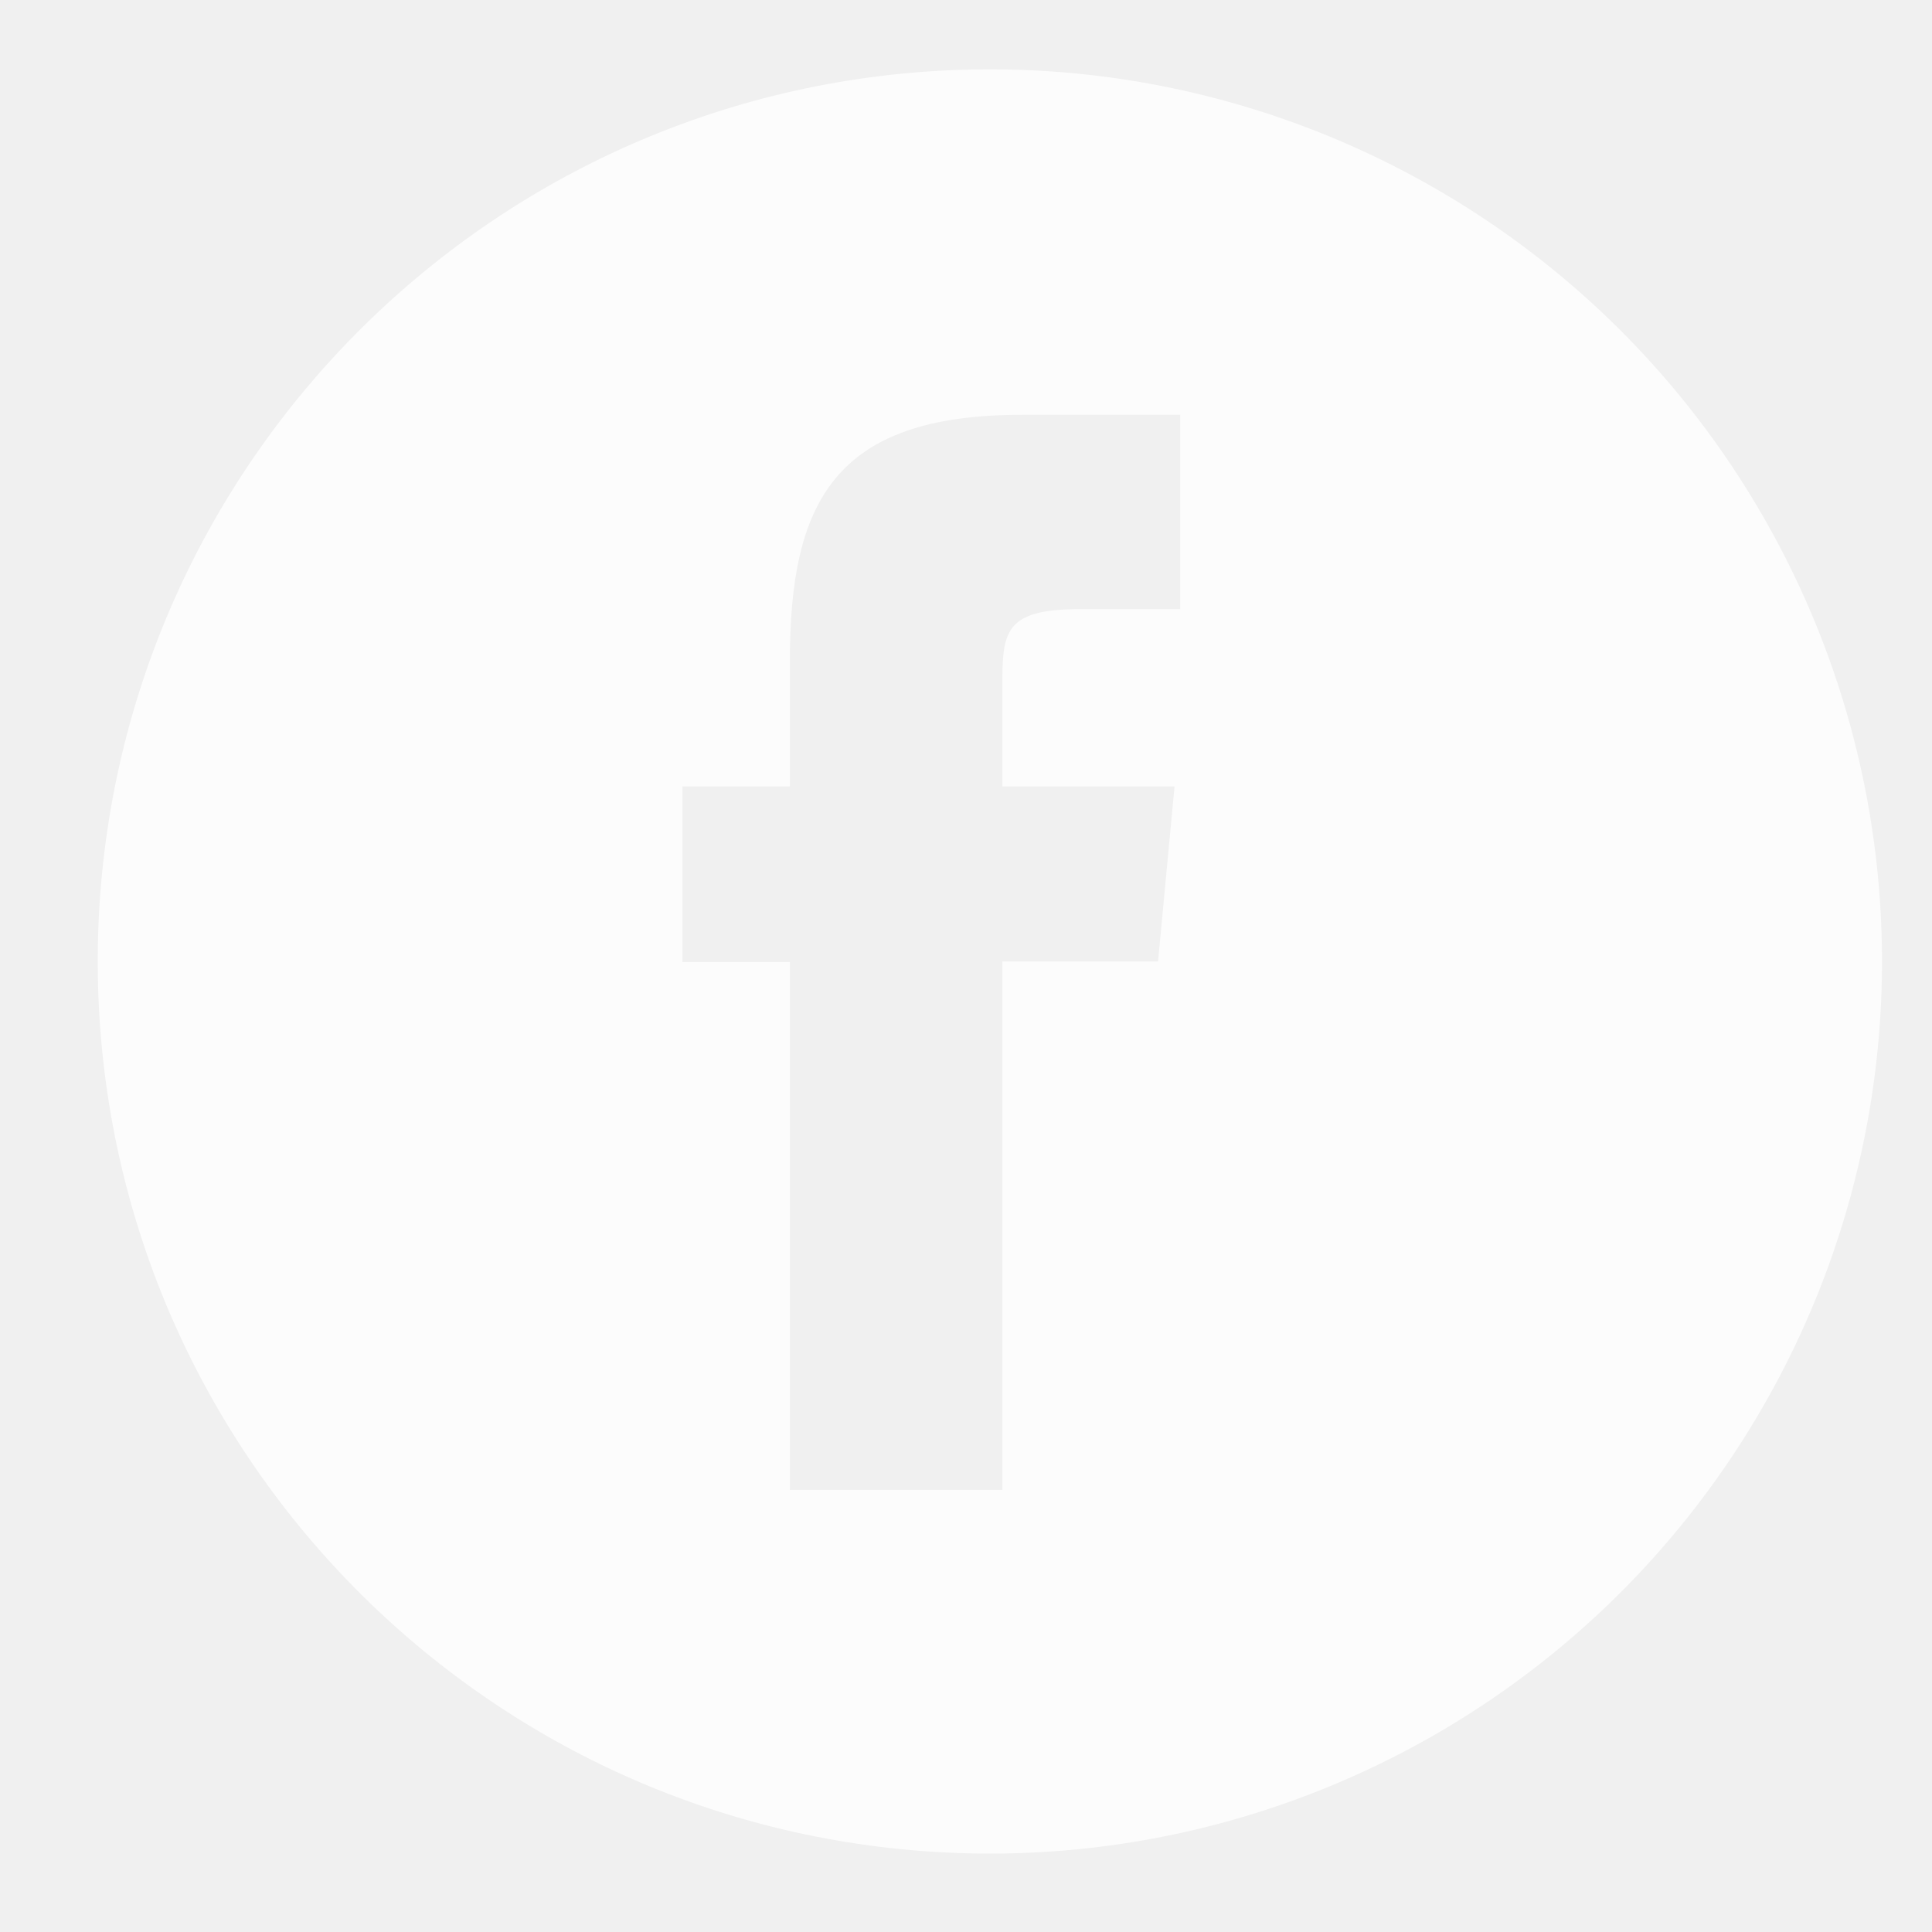
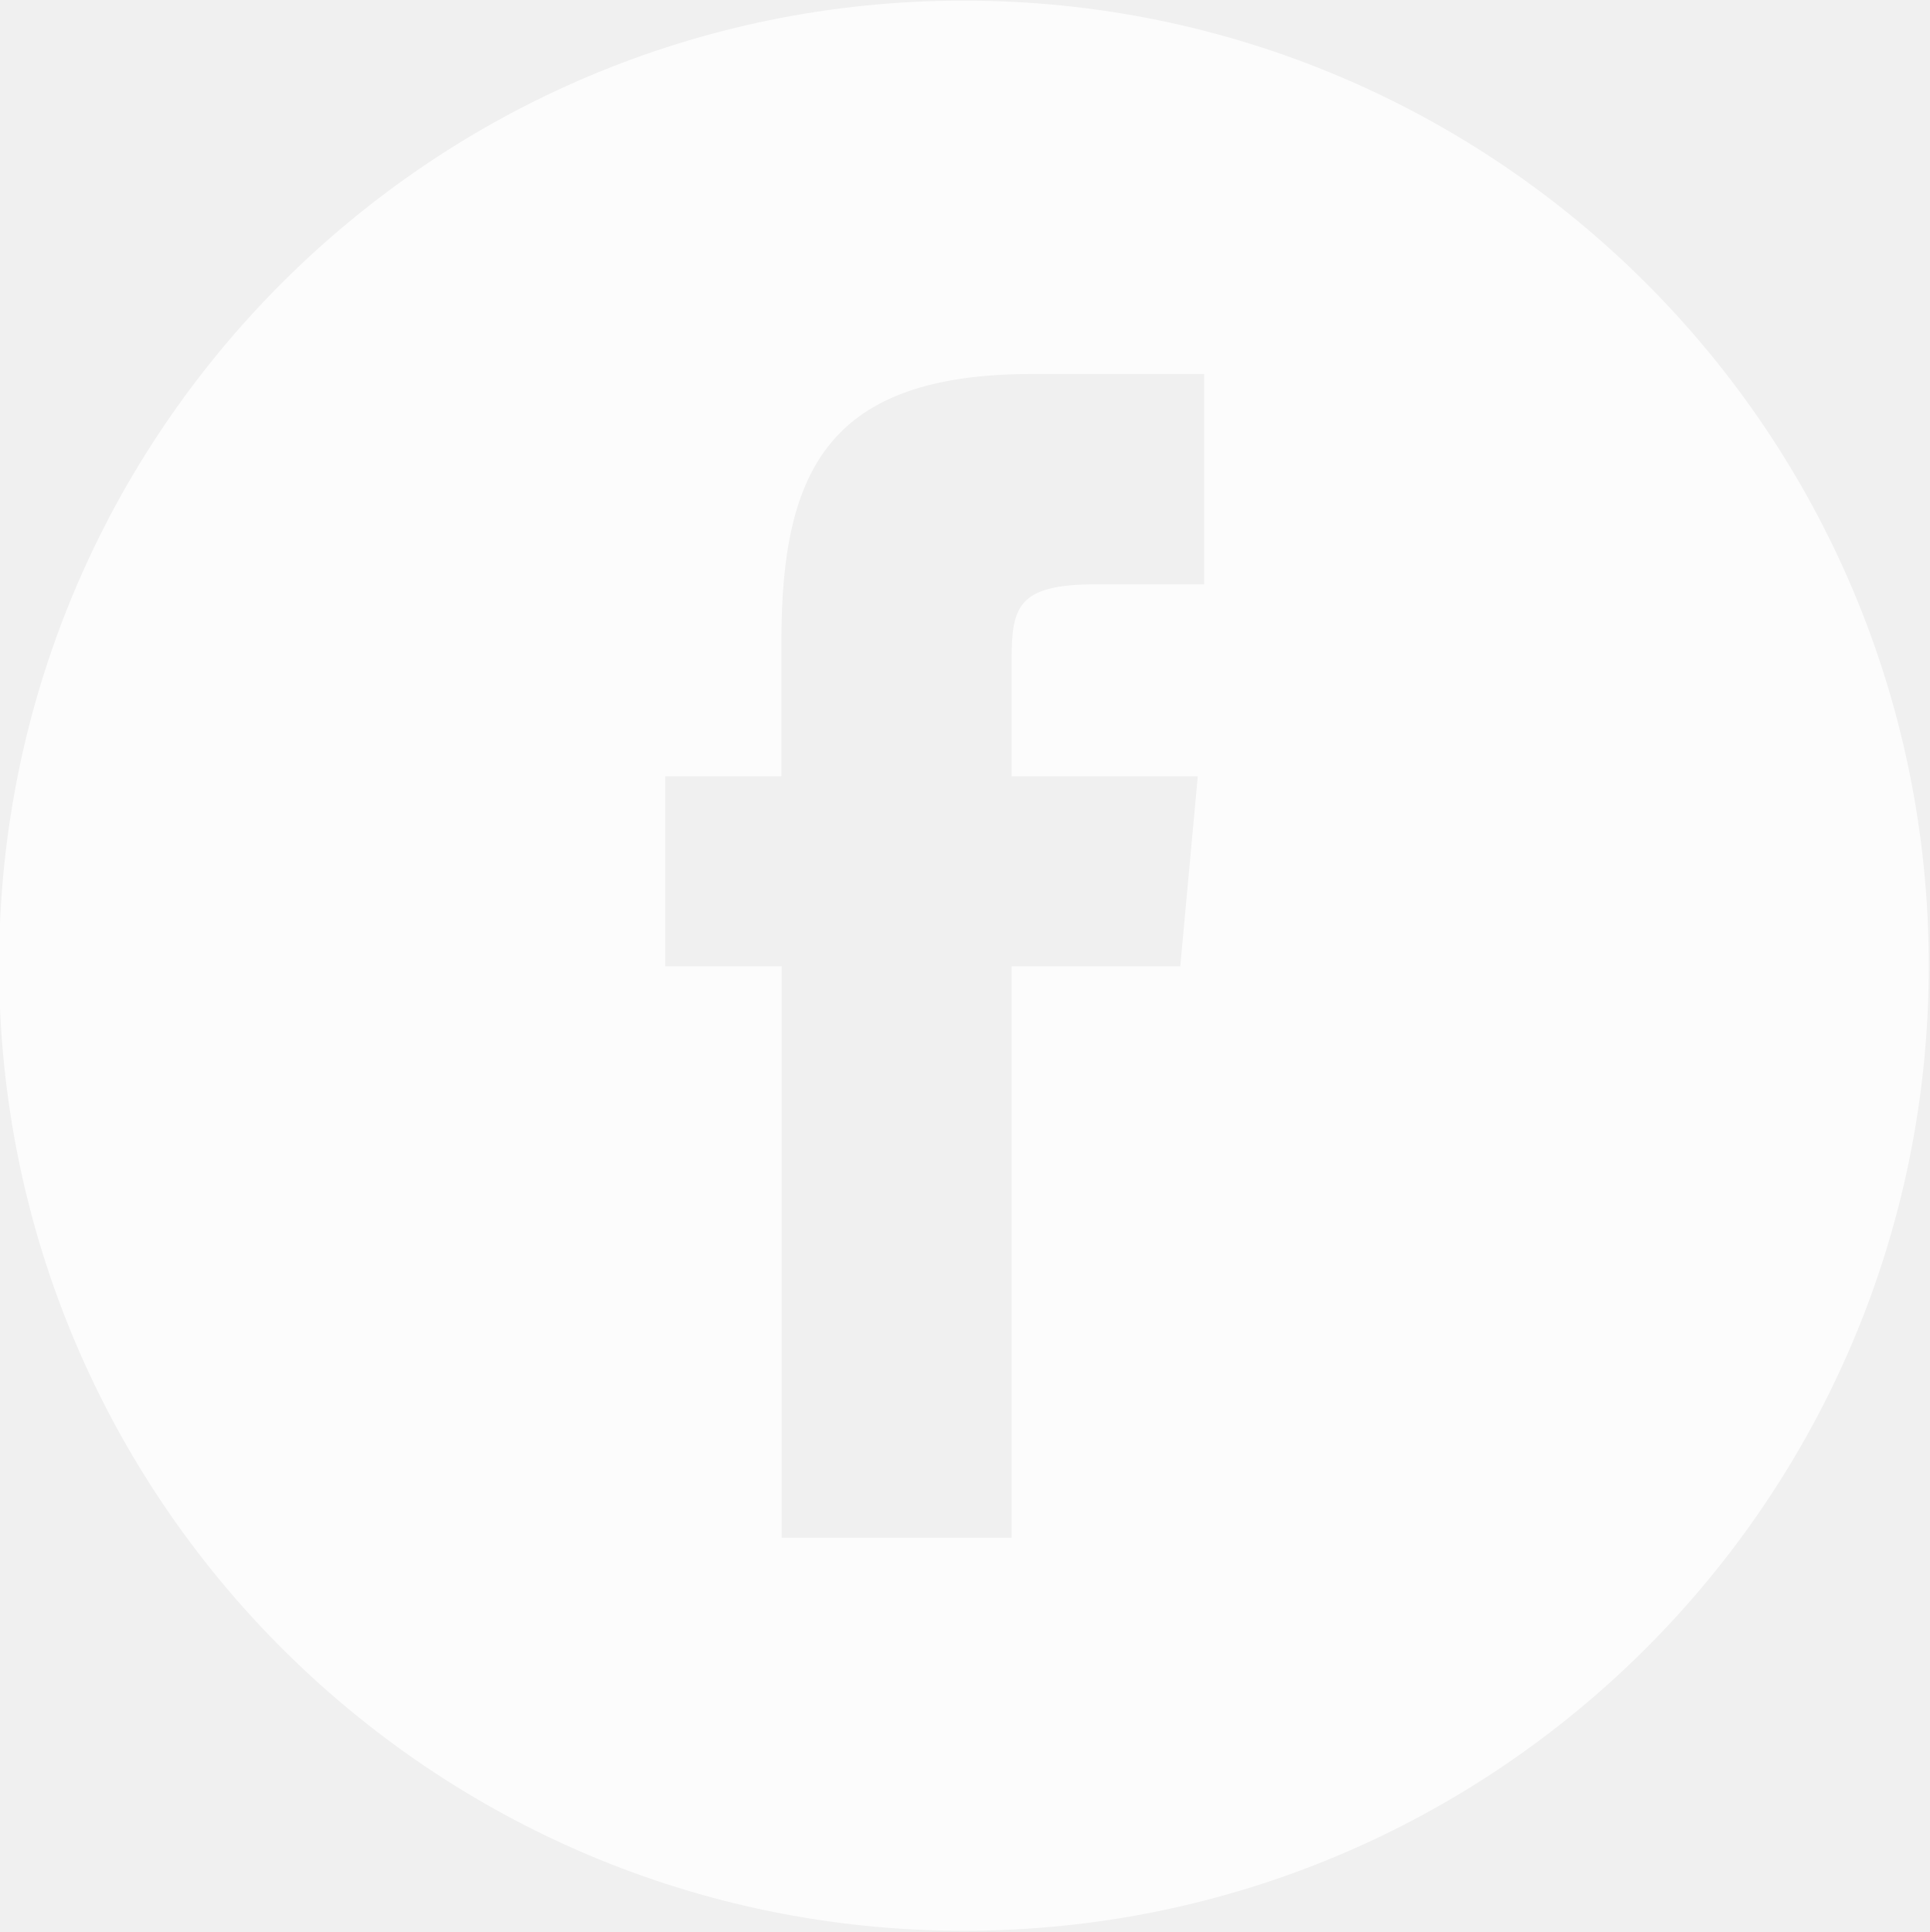
- <svg xmlns="http://www.w3.org/2000/svg" xmlns:xlink="http://www.w3.org/1999/xlink" width="34" height="34" viewBox="0 0 34 34">
+ <svg xmlns="http://www.w3.org/2000/svg" width="31.375" height="31.41" viewBox="0 0 31.375 31.41">
  <defs>
-     <path id="a" d="M144.86 2352.23a15.7 15.7 0 1 1 0 31.38 15.7 15.7 0 0 1 0-31.38zm.78 24.99v-9.3h2.74l.29-3.08h-3.03v-1.86c0-.9.09-1.26 1.37-1.26h1.76v-3.42h-2.79c-3.3 0-4.08 1.54-4.08 4.34v2.2h-1.89v3.09h1.89v9.29z" />
+     <style>
+       .cls-1 {
+         fill: #fff;
+         fill-rule: evenodd;
+         opacity: 0.8;
+       }
+     </style>
  </defs>
-   <g opacity=".8" transform="translate(-128 -2351)">
-     <use fill="#fff" xlink:href="#a" />
-   </g>
+   <path id="ФБ" class="cls-1" d="M136.865,1426.23a15.69,15.69,0,1,1-15.692,15.69A15.687,15.687,0,0,1,136.865,1426.23Zm0.773,24.99v-9.29h2.743l0.285-3.09h-3.028l0-1.86c0-.89.085-1.26,1.367-1.26h1.764v-3.42h-2.792c-3.294,0-4.082,1.54-4.082,4.34v2.2h-1.889v3.09H133.9v9.29h3.738Z" transform="translate(-121.188 -1426.22)" />
</svg>
